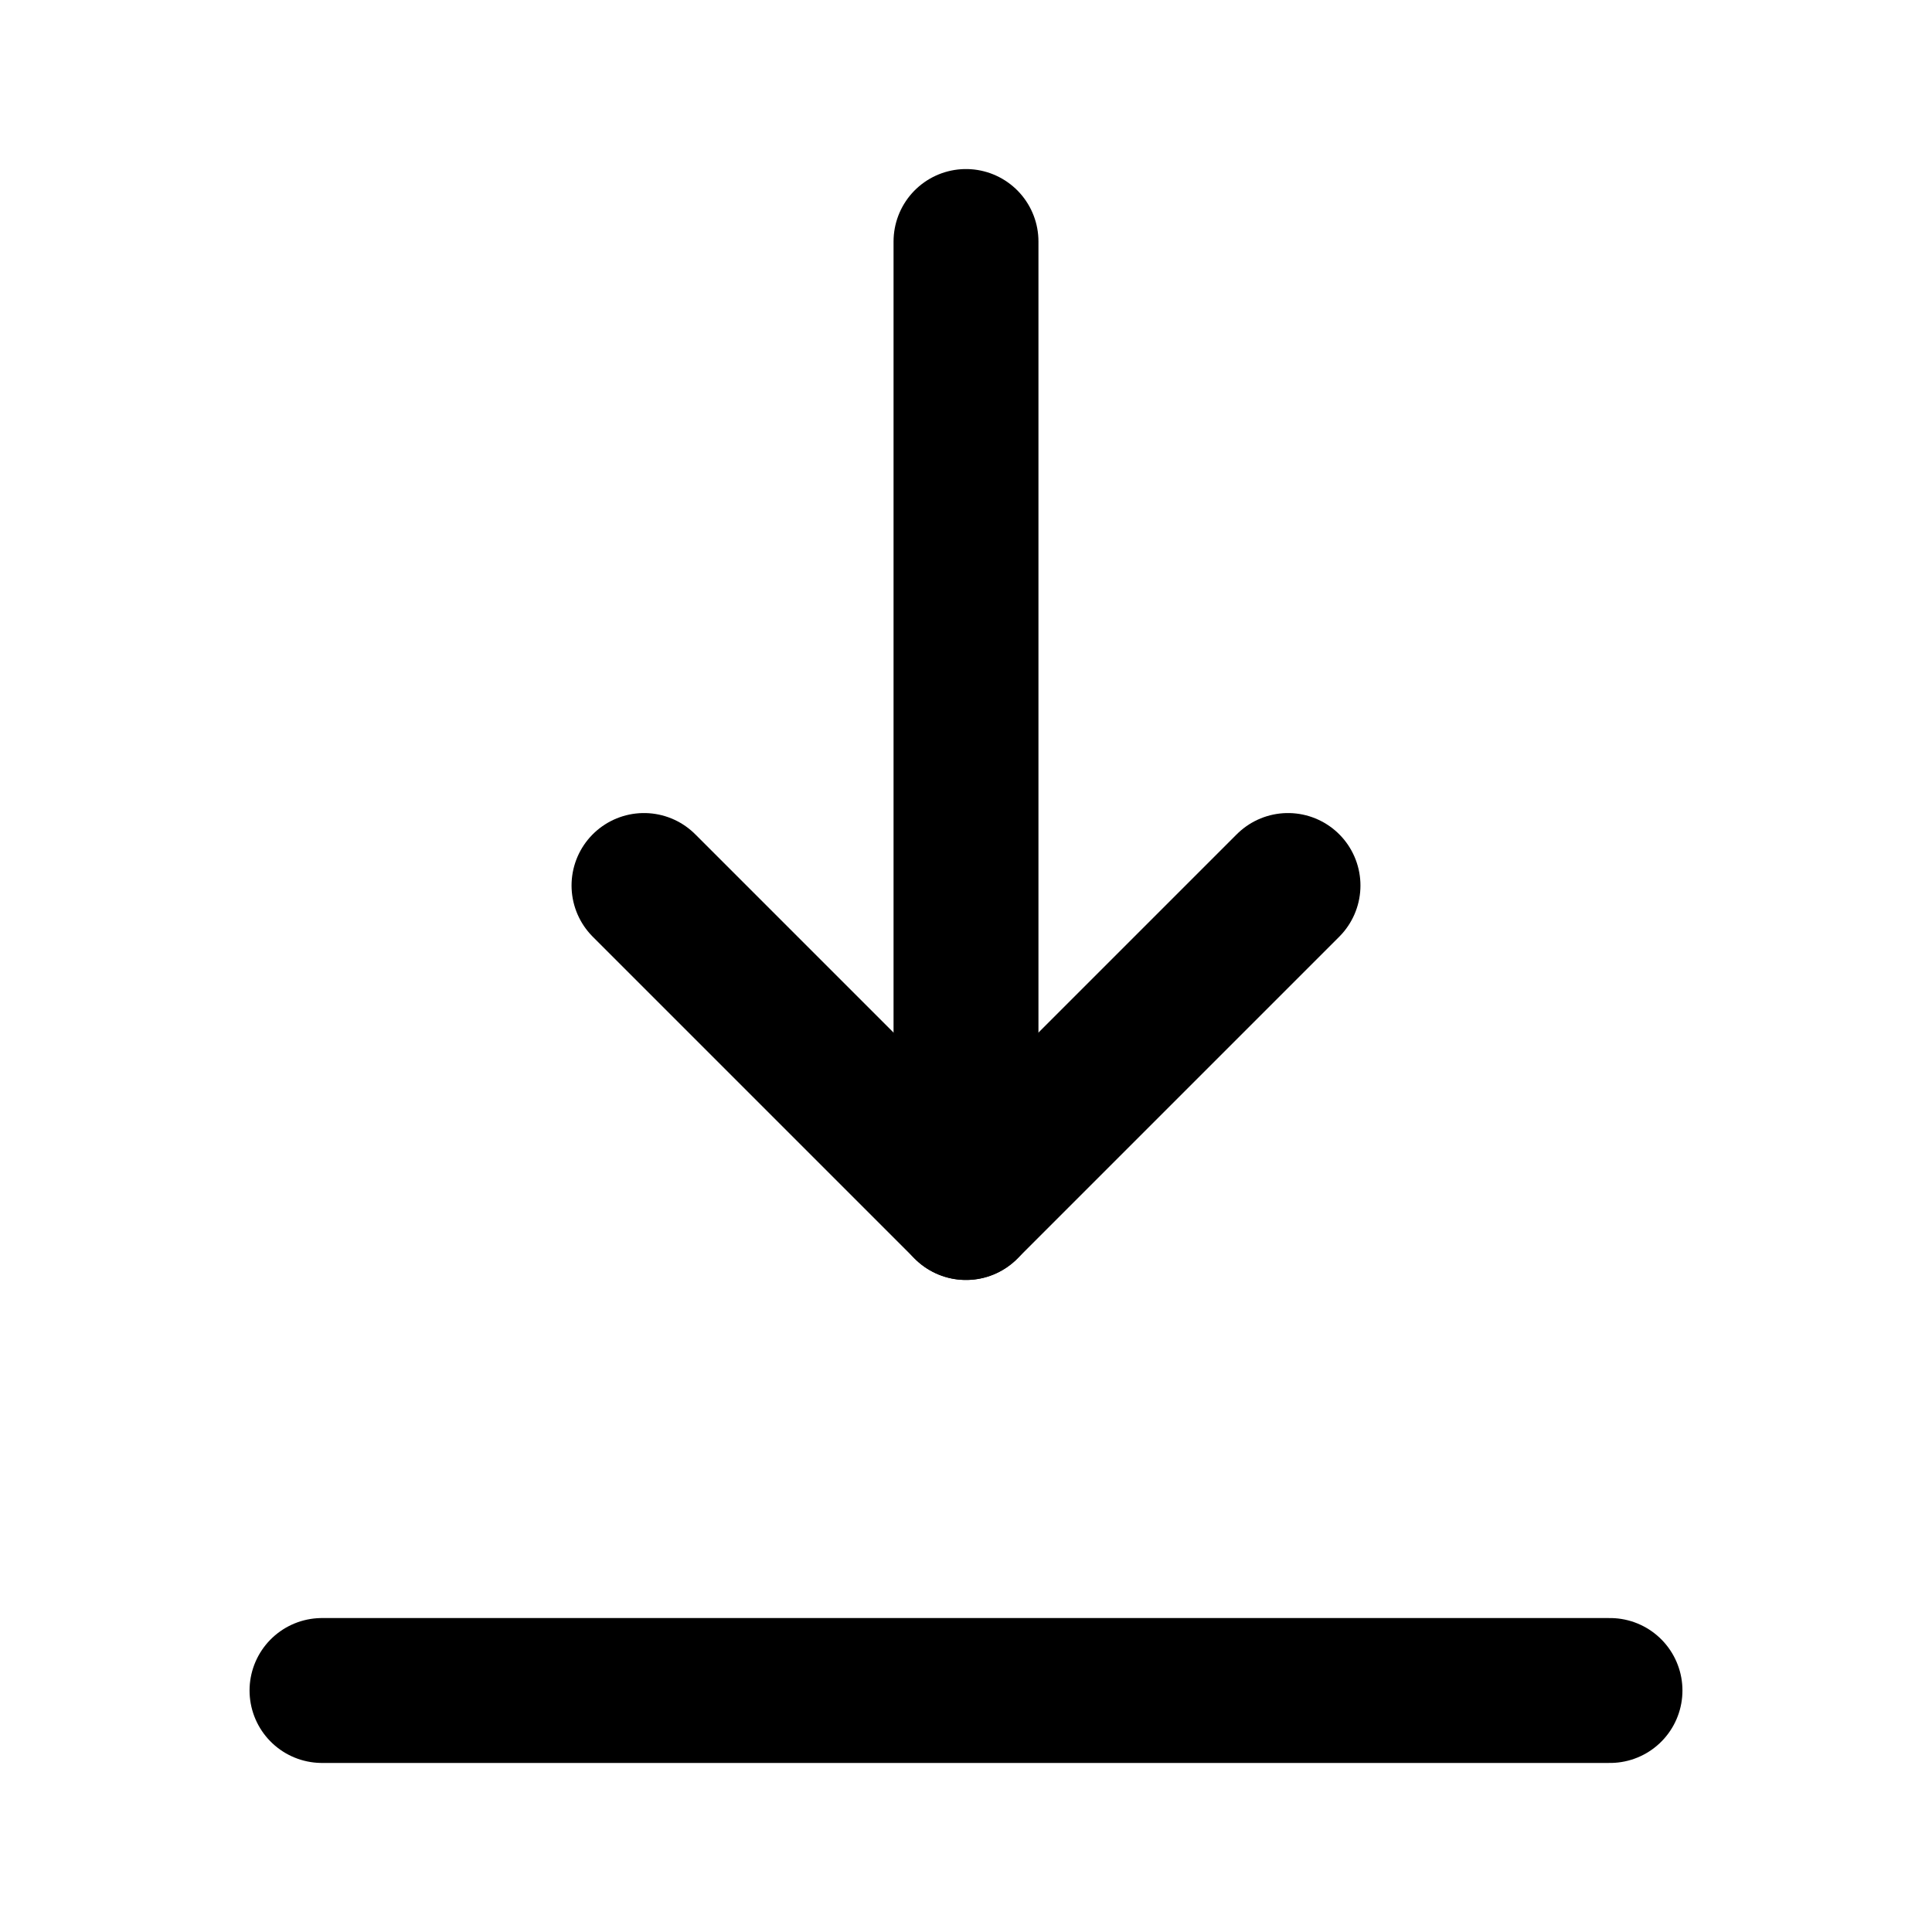
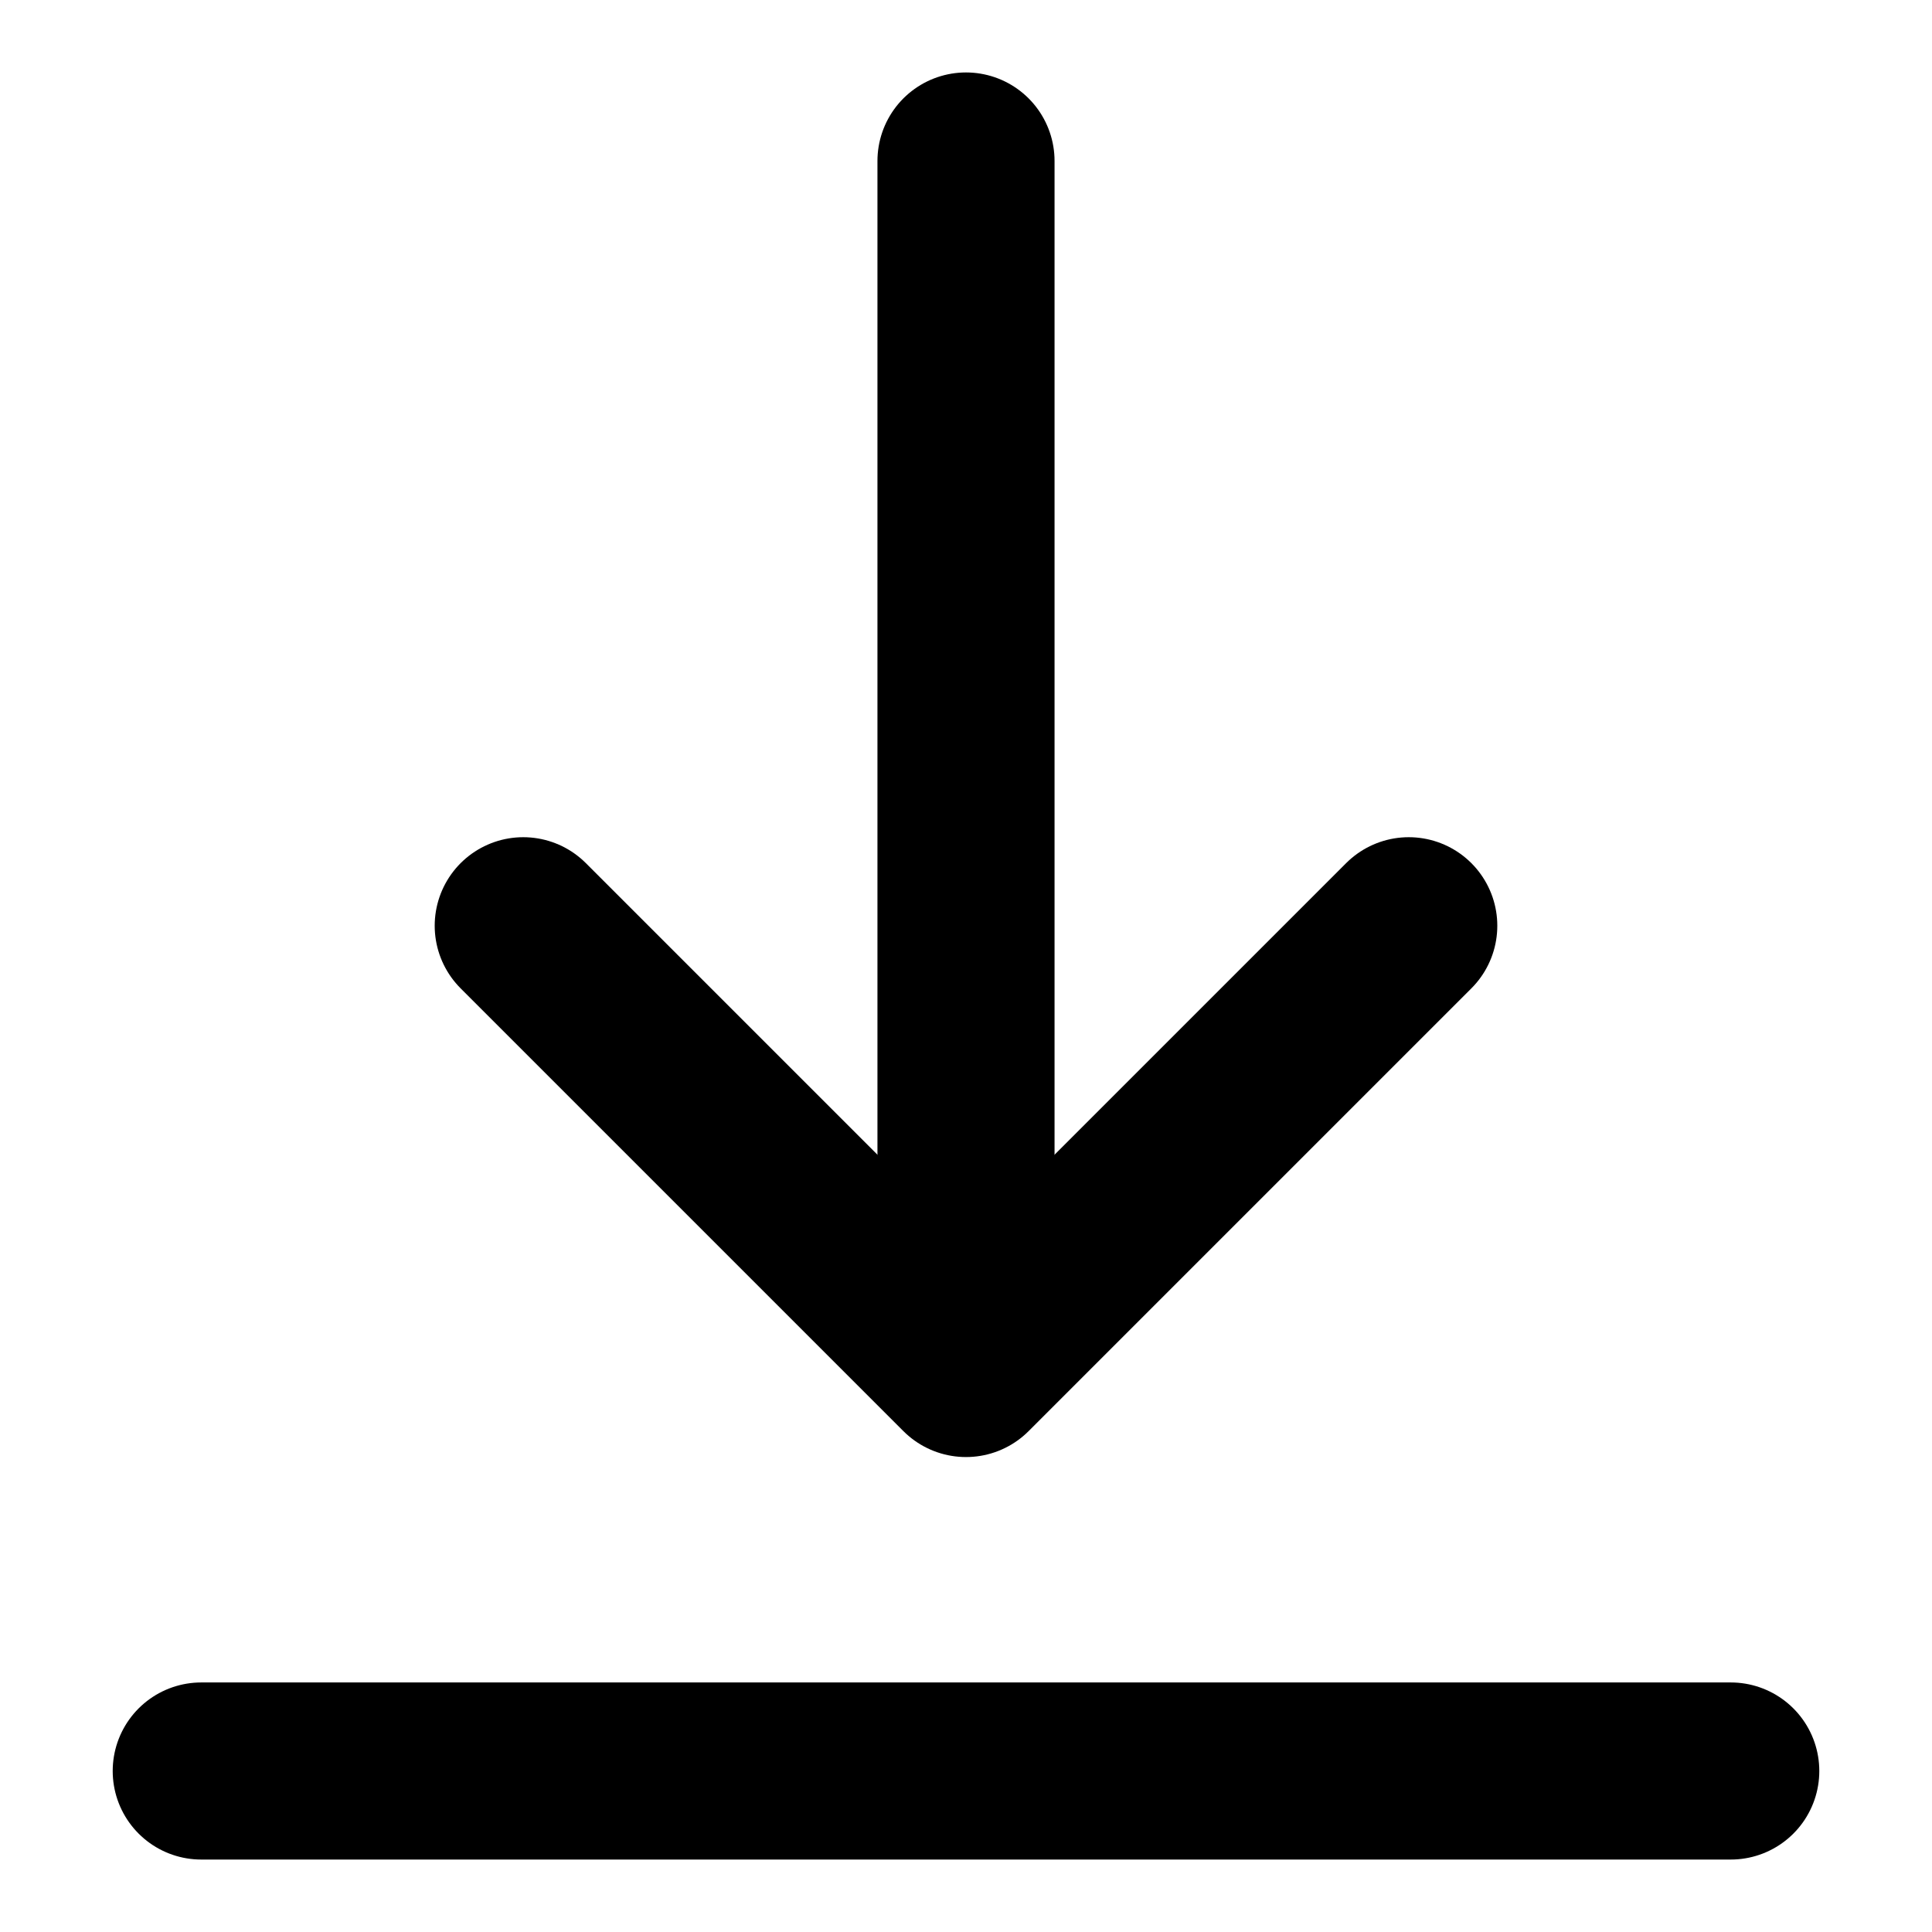
- <svg xmlns="http://www.w3.org/2000/svg" width="100%" height="100%" viewBox="0 0 24 24" fill="none" stroke="currentColor" stroke-width="1.8" stroke-linecap="round" stroke-linejoin="round">
-   <path d="M12 3v12" />
-   <path d="M8 11l4 4 4-4" />
-   <path d="M4 21h16" />
+ <svg xmlns="http://www.w3.org/2000/svg" width="100%" height="100%" viewBox="0 0 24 24" fill="none" stroke="currentColor" stroke-width="2.2" stroke-linecap="round" stroke-linejoin="round">
+   <path d="M12 2v14" />
+   <path d="M6.5 11.5 12 17l5.5-5.5" />
+   <path d="M2.5 22h19" />
</svg>
